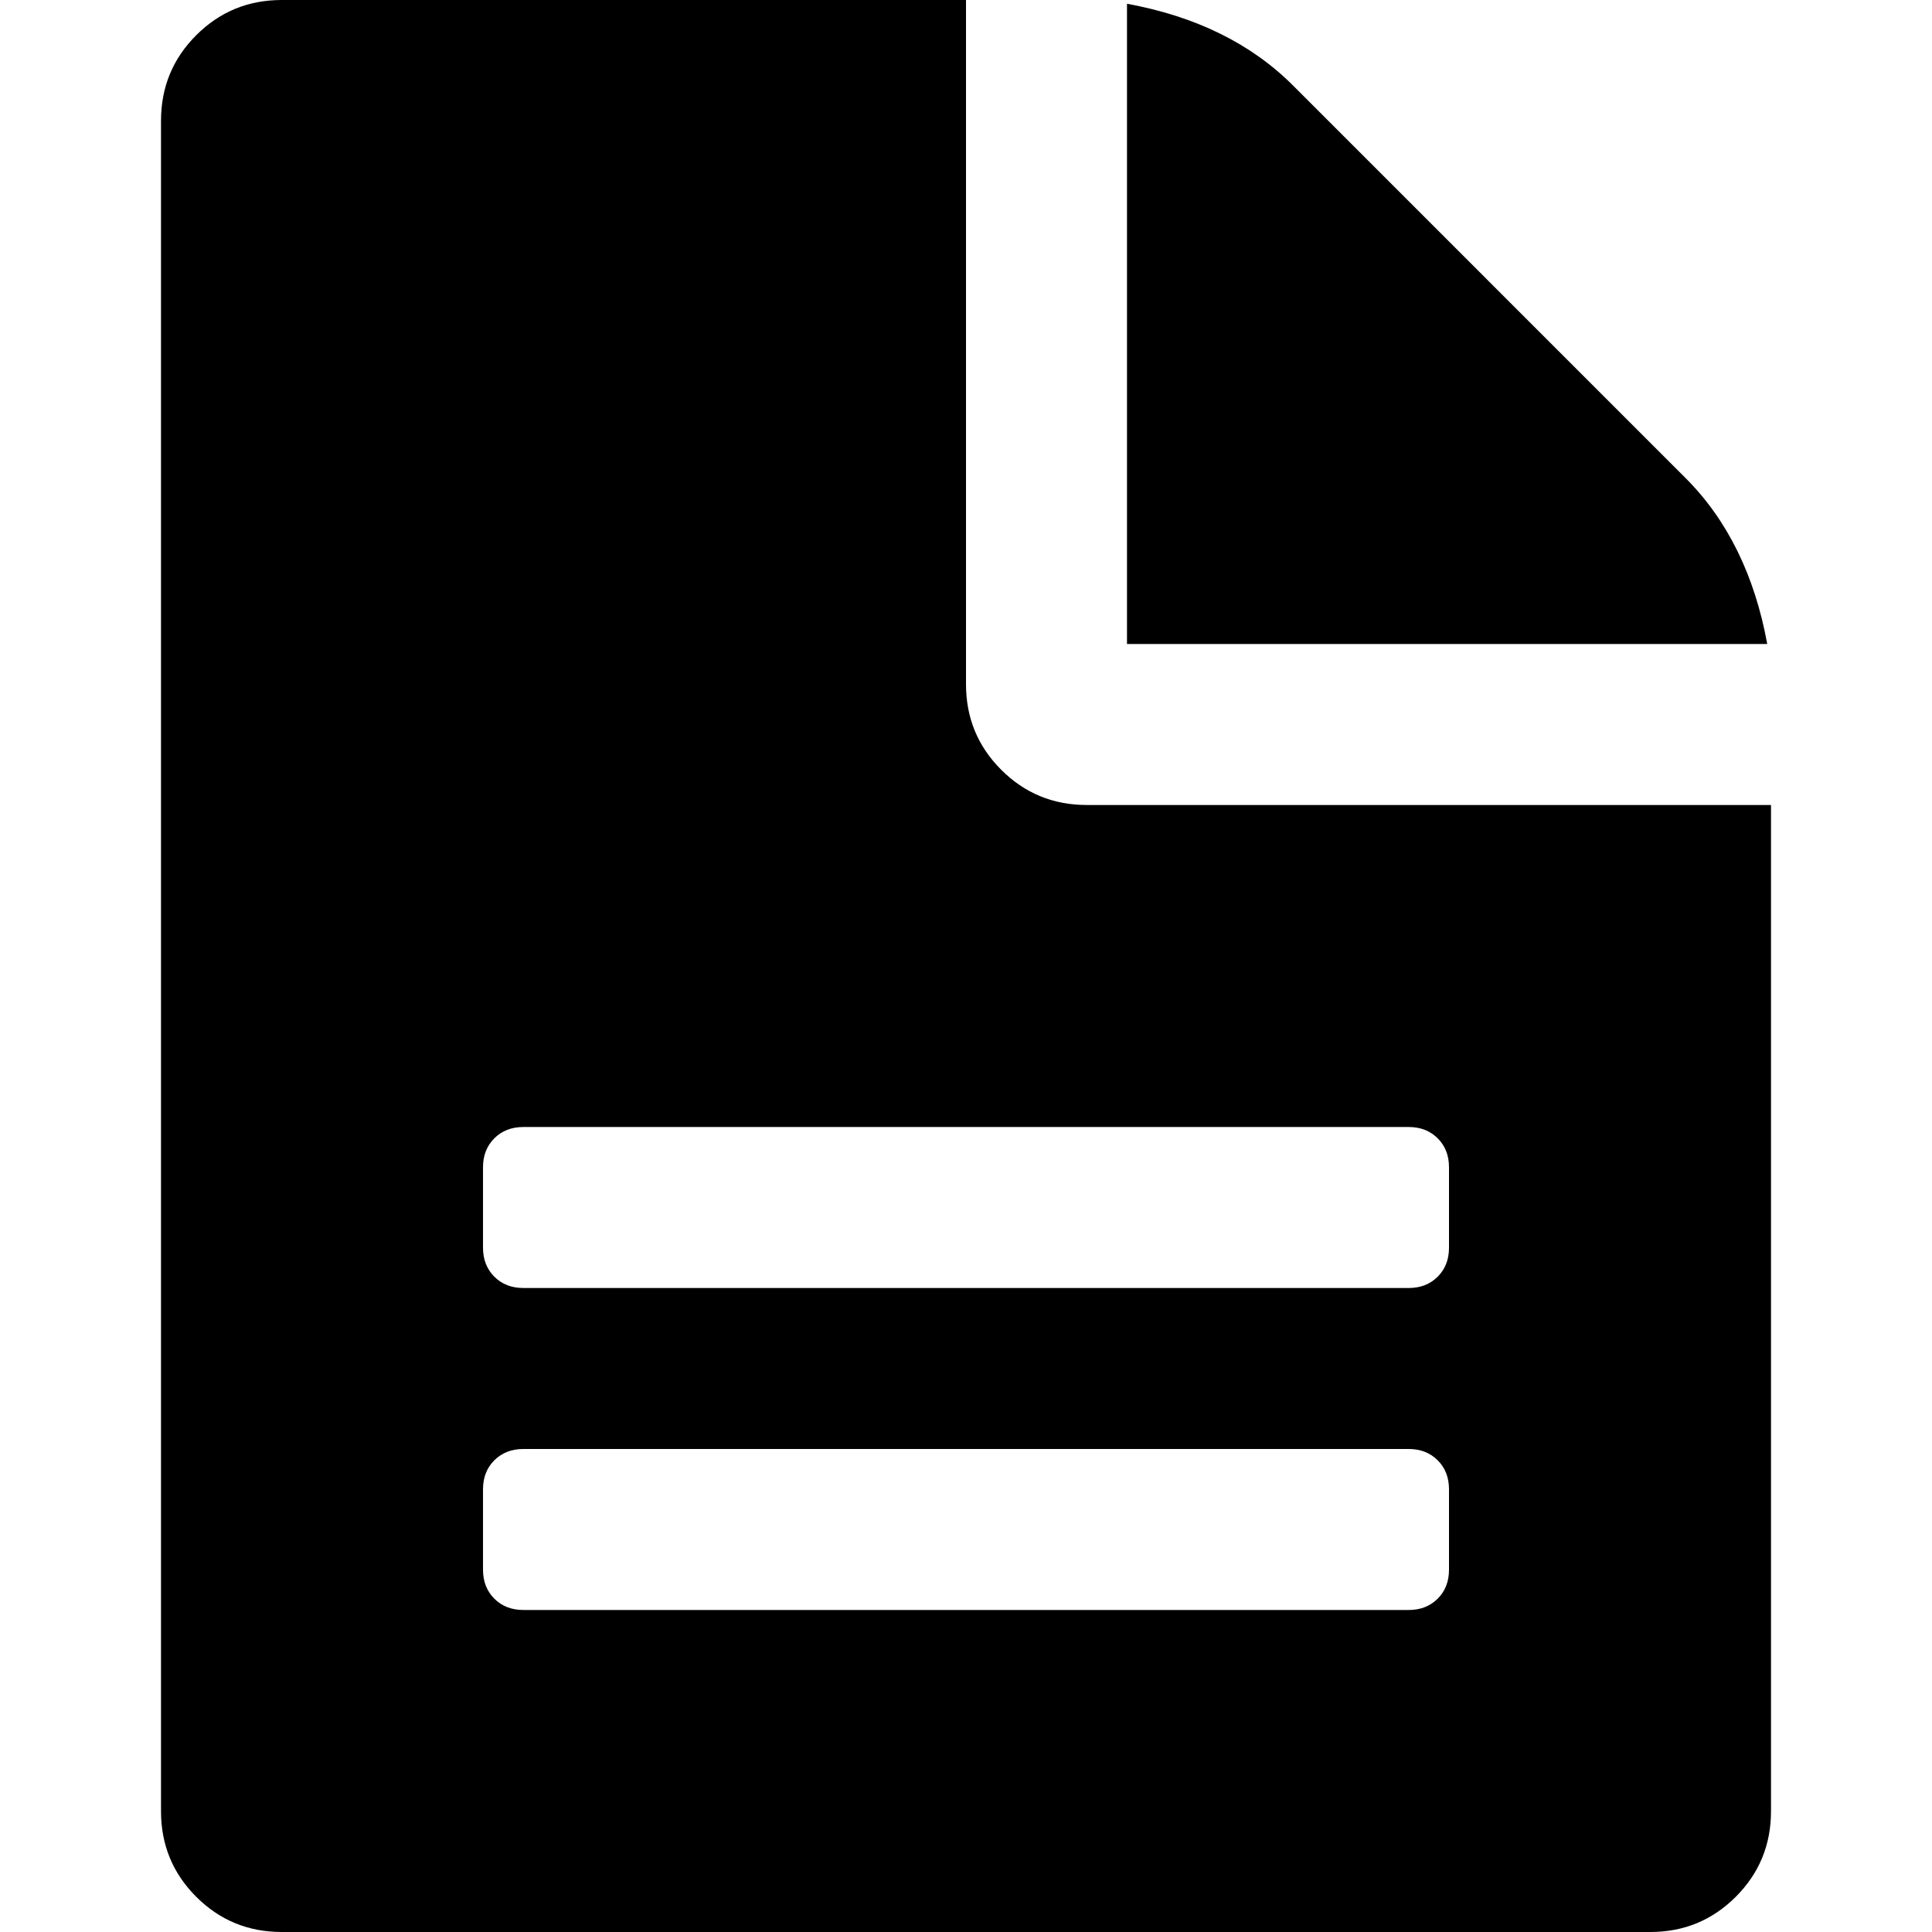
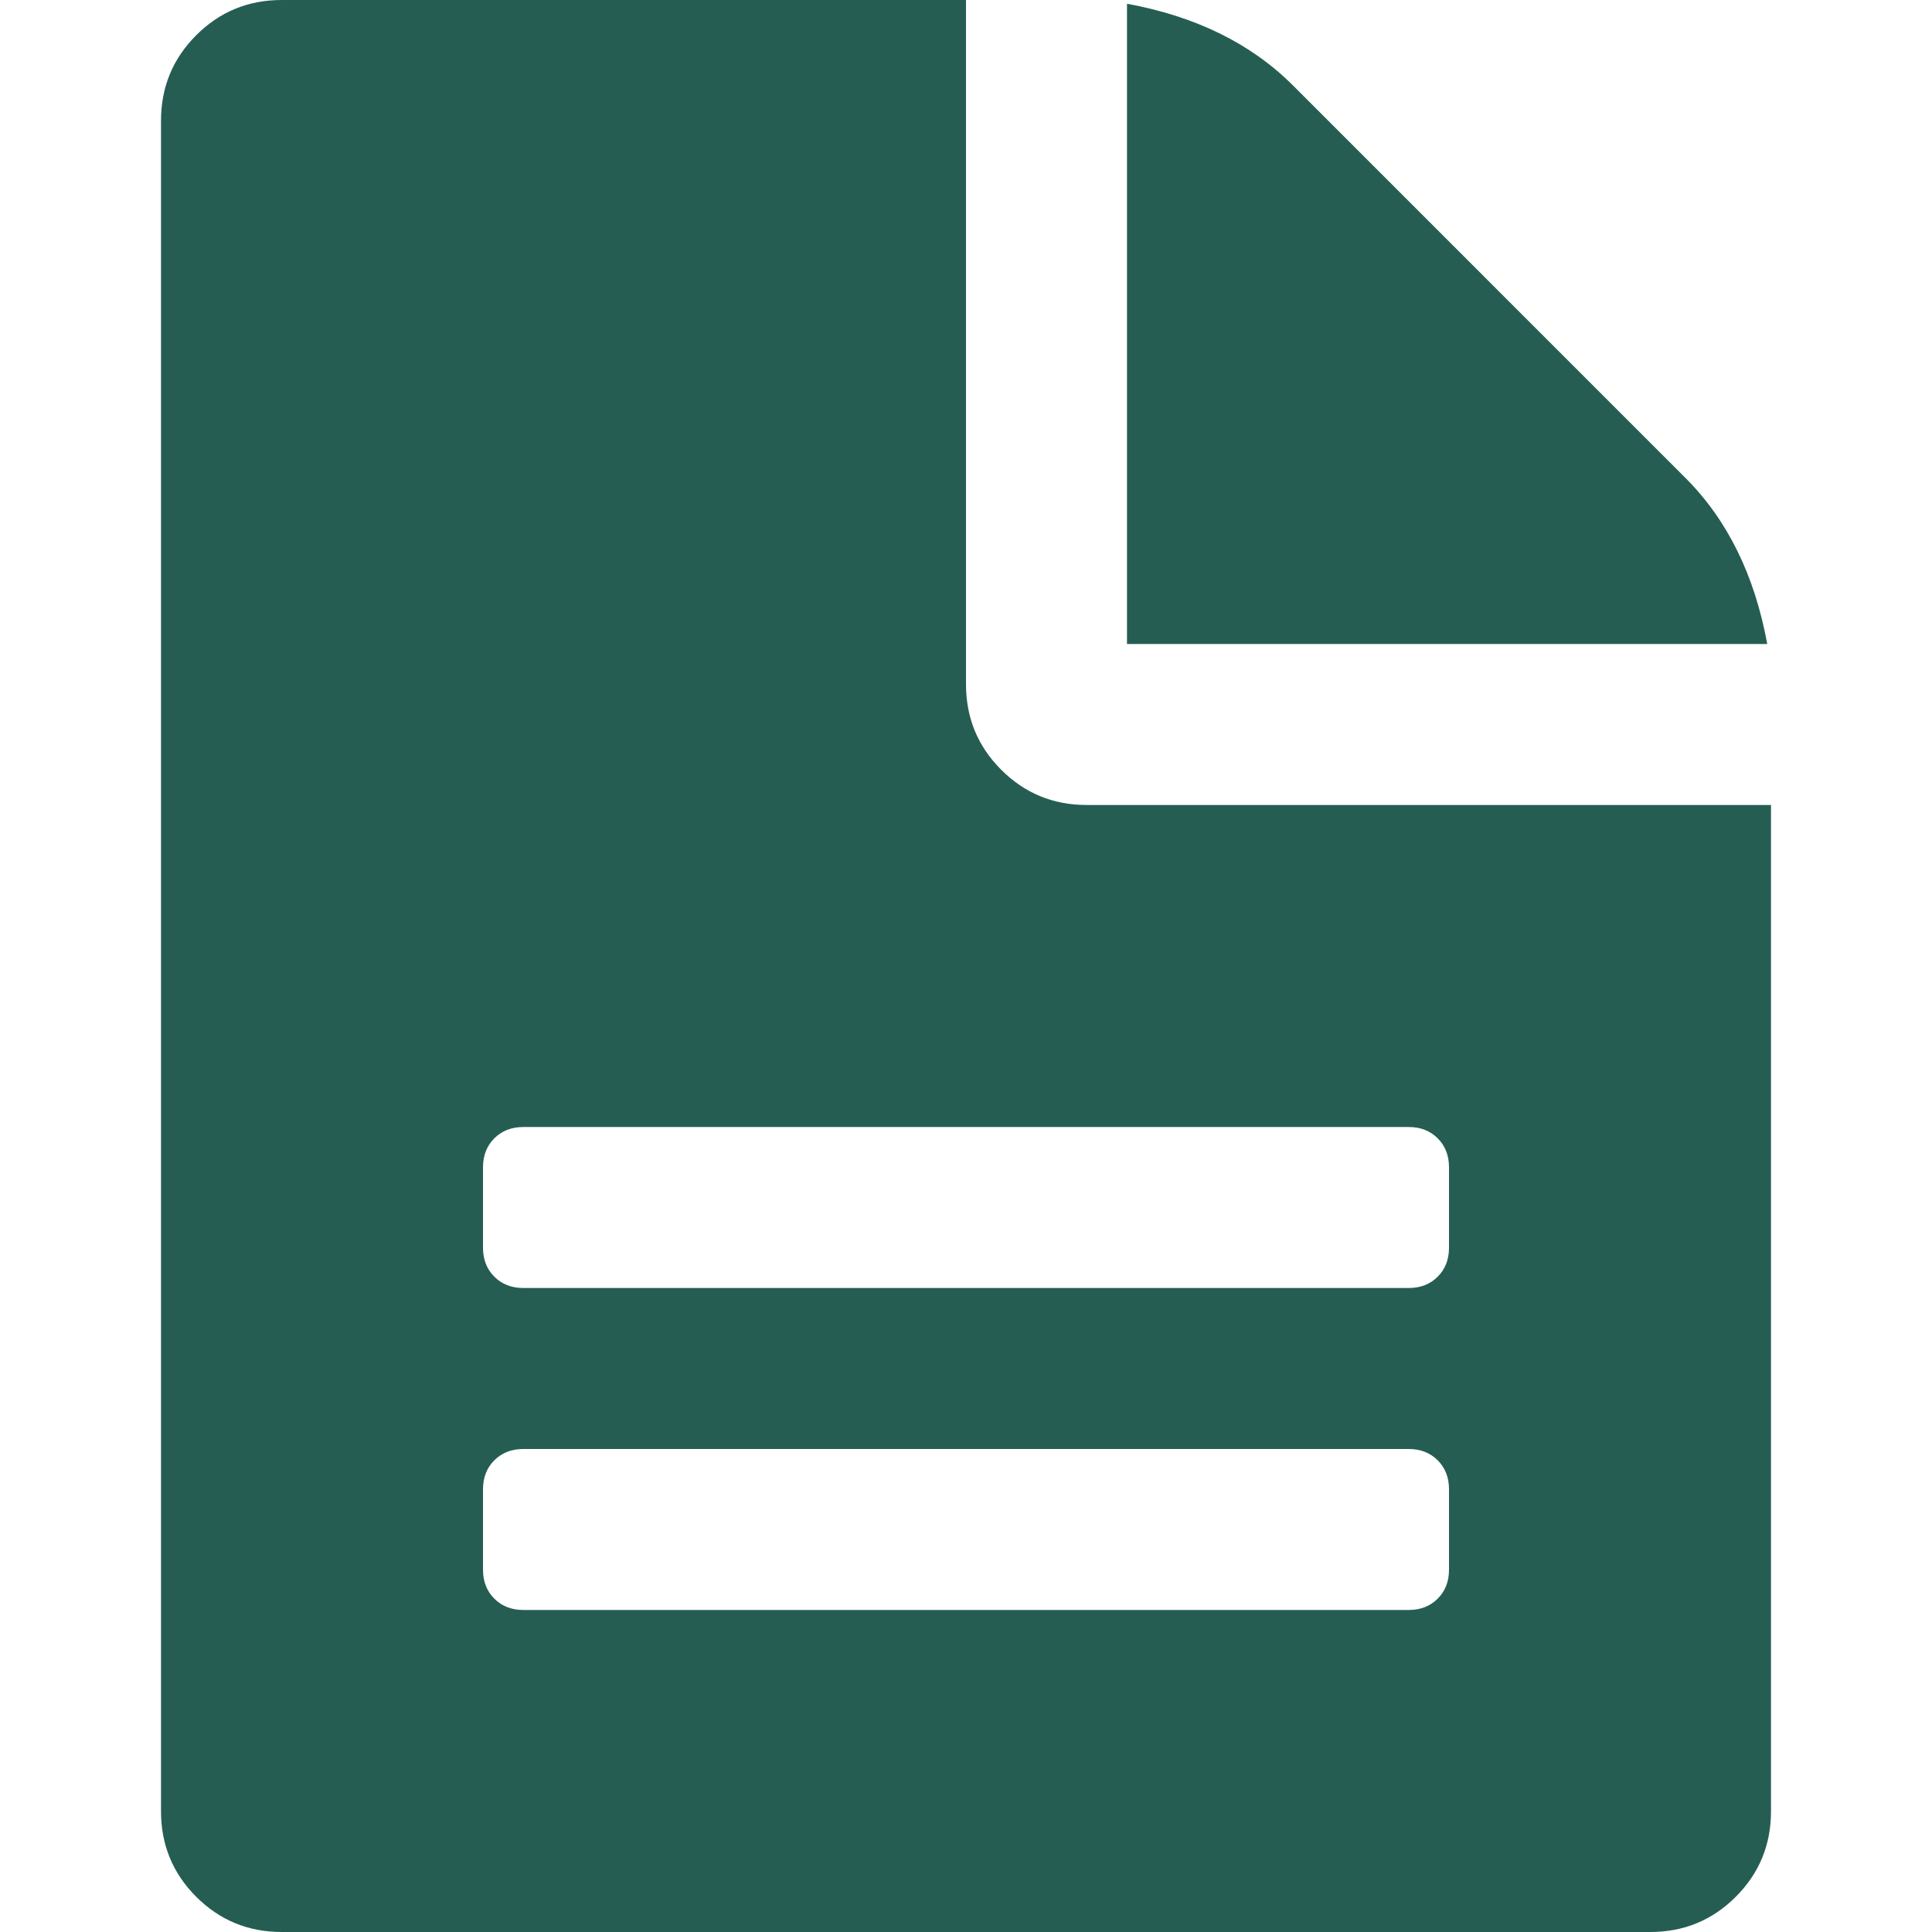
<svg xmlns="http://www.w3.org/2000/svg" version="1.1" id="Capa_1" x="0px" y="0px" width="438.533px" height="438.533px" viewBox="0 0 438.533 438.533" style="enable-background:new 0 0 438.533 438.533;" xml:space="preserve">
  <g>
    <g>
-       <path d="M246.676,182.72c-7.617,0-14.089-2.663-19.417-7.993c-5.33-5.327-7.992-11.799-7.992-19.414V0H63.953    C56.341,0,49.869,2.663,44.54,7.993c-5.33,5.327-7.994,11.799-7.994,19.414v383.719c0,7.617,2.664,14.089,7.994,19.417    c5.33,5.325,11.801,7.991,19.414,7.991h310.633c7.611,0,14.079-2.666,19.407-7.991c5.328-5.332,7.994-11.8,7.994-19.417V182.72    H246.676z M328.9,356.309c0,2.662-0.855,4.853-2.566,6.563s-3.901,2.567-6.564,2.567h-201c-2.663,0-4.853-0.856-6.567-2.567    c-1.709-1.711-2.568-3.901-2.568-6.563v-18.274c0-2.669,0.856-4.859,2.568-6.57c1.715-1.704,3.905-2.566,6.567-2.566h201    c2.663,0,4.854,0.862,6.564,2.566c1.711,1.711,2.566,3.901,2.566,6.57V356.309z M328.9,283.218c0,2.67-0.855,4.853-2.566,6.571    c-1.711,1.707-3.901,2.566-6.564,2.566h-201c-2.663,0-4.853-0.859-6.567-2.566c-1.709-1.719-2.568-3.901-2.568-6.571v-18.274    c0-2.662,0.856-4.853,2.568-6.563c1.715-1.711,3.905-2.566,6.567-2.566h201c2.663,0,4.854,0.855,6.564,2.566    s2.566,3.901,2.566,6.563V283.218z" />
-       <path d="M382.58,108.493l-89.078-89.081c-9.521-9.517-22.087-15.706-37.692-18.558v145.324h145.326    C398.281,130.566,392.091,118.006,382.58,108.493z" />
+       <path fill="#255d53" d="M246.676,182.72c-7.617,0-14.089-2.663-19.417-7.993c-5.33-5.327-7.992-11.799-7.992-19.414V0H63.953    C56.341,0,49.869,2.663,44.54,7.993c-5.33,5.327-7.994,11.799-7.994,19.414v383.719c0,7.617,2.664,14.089,7.994,19.417    c5.33,5.325,11.801,7.991,19.414,7.991h310.633c7.611,0,14.079-2.666,19.407-7.991c5.328-5.332,7.994-11.8,7.994-19.417V182.72    H246.676z M328.9,356.309c0,2.662-0.855,4.853-2.566,6.563s-3.901,2.567-6.564,2.567h-201c-2.663,0-4.853-0.856-6.567-2.567    c-1.709-1.711-2.568-3.901-2.568-6.563v-18.274c0-2.669,0.856-4.859,2.568-6.57c1.715-1.704,3.905-2.566,6.567-2.566h201    c2.663,0,4.854,0.862,6.564,2.566c1.711,1.711,2.566,3.901,2.566,6.57V356.309z M328.9,283.218c0,2.67-0.855,4.853-2.566,6.571    c-1.711,1.707-3.901,2.566-6.564,2.566h-201c-2.663,0-4.853-0.859-6.567-2.566c-1.709-1.719-2.568-3.901-2.568-6.571v-18.274    c0-2.662,0.856-4.853,2.568-6.563c1.715-1.711,3.905-2.566,6.567-2.566h201c2.663,0,4.854,0.855,6.564,2.566    s2.566,3.901,2.566,6.563V283.218z" />
+       <path fill="#255d53" d="M382.58,108.493l-89.078-89.081c-9.521-9.517-22.087-15.706-37.692-18.558v145.324h145.326    C398.281,130.566,392.091,118.006,382.58,108.493z" />
    </g>
  </g>
  <g>
</g>
  <g>
</g>
  <g>
</g>
  <g>
</g>
  <g>
</g>
  <g>
</g>
  <g>
</g>
  <g>
</g>
  <g>
</g>
  <g>
</g>
  <g>
</g>
  <g>
</g>
  <g>
</g>
  <g>
</g>
  <g>
</g>
</svg>
